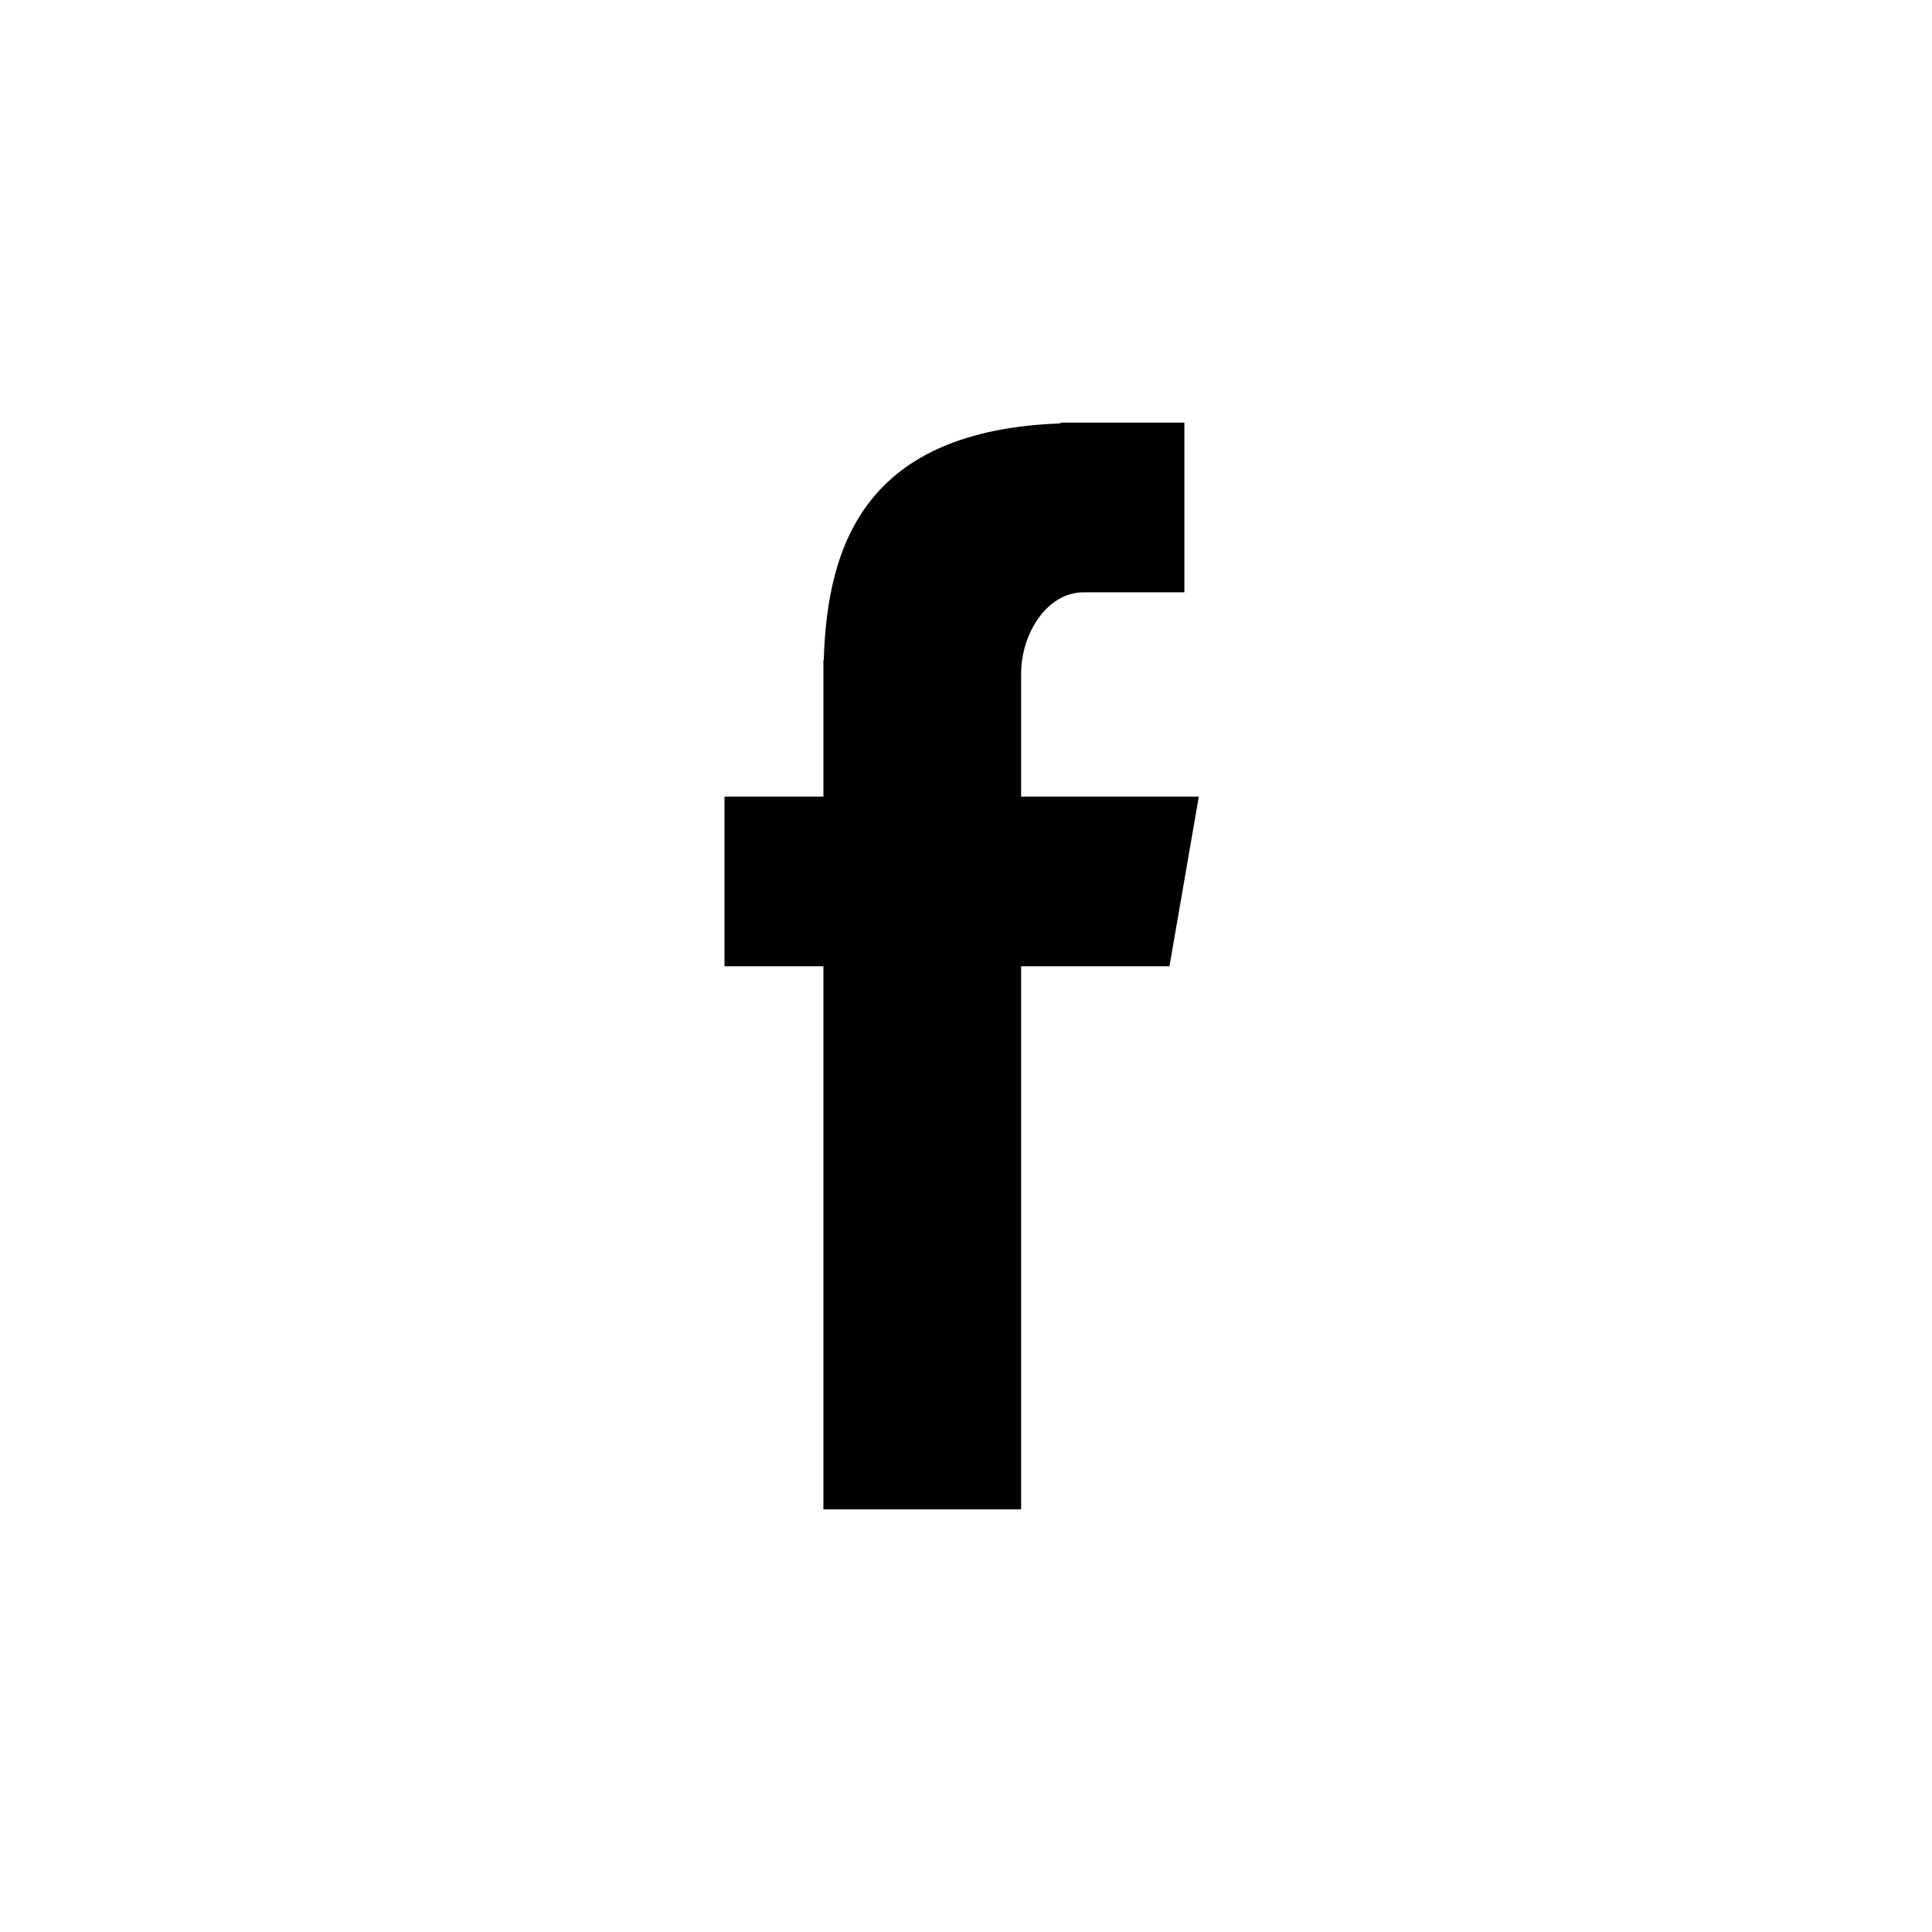
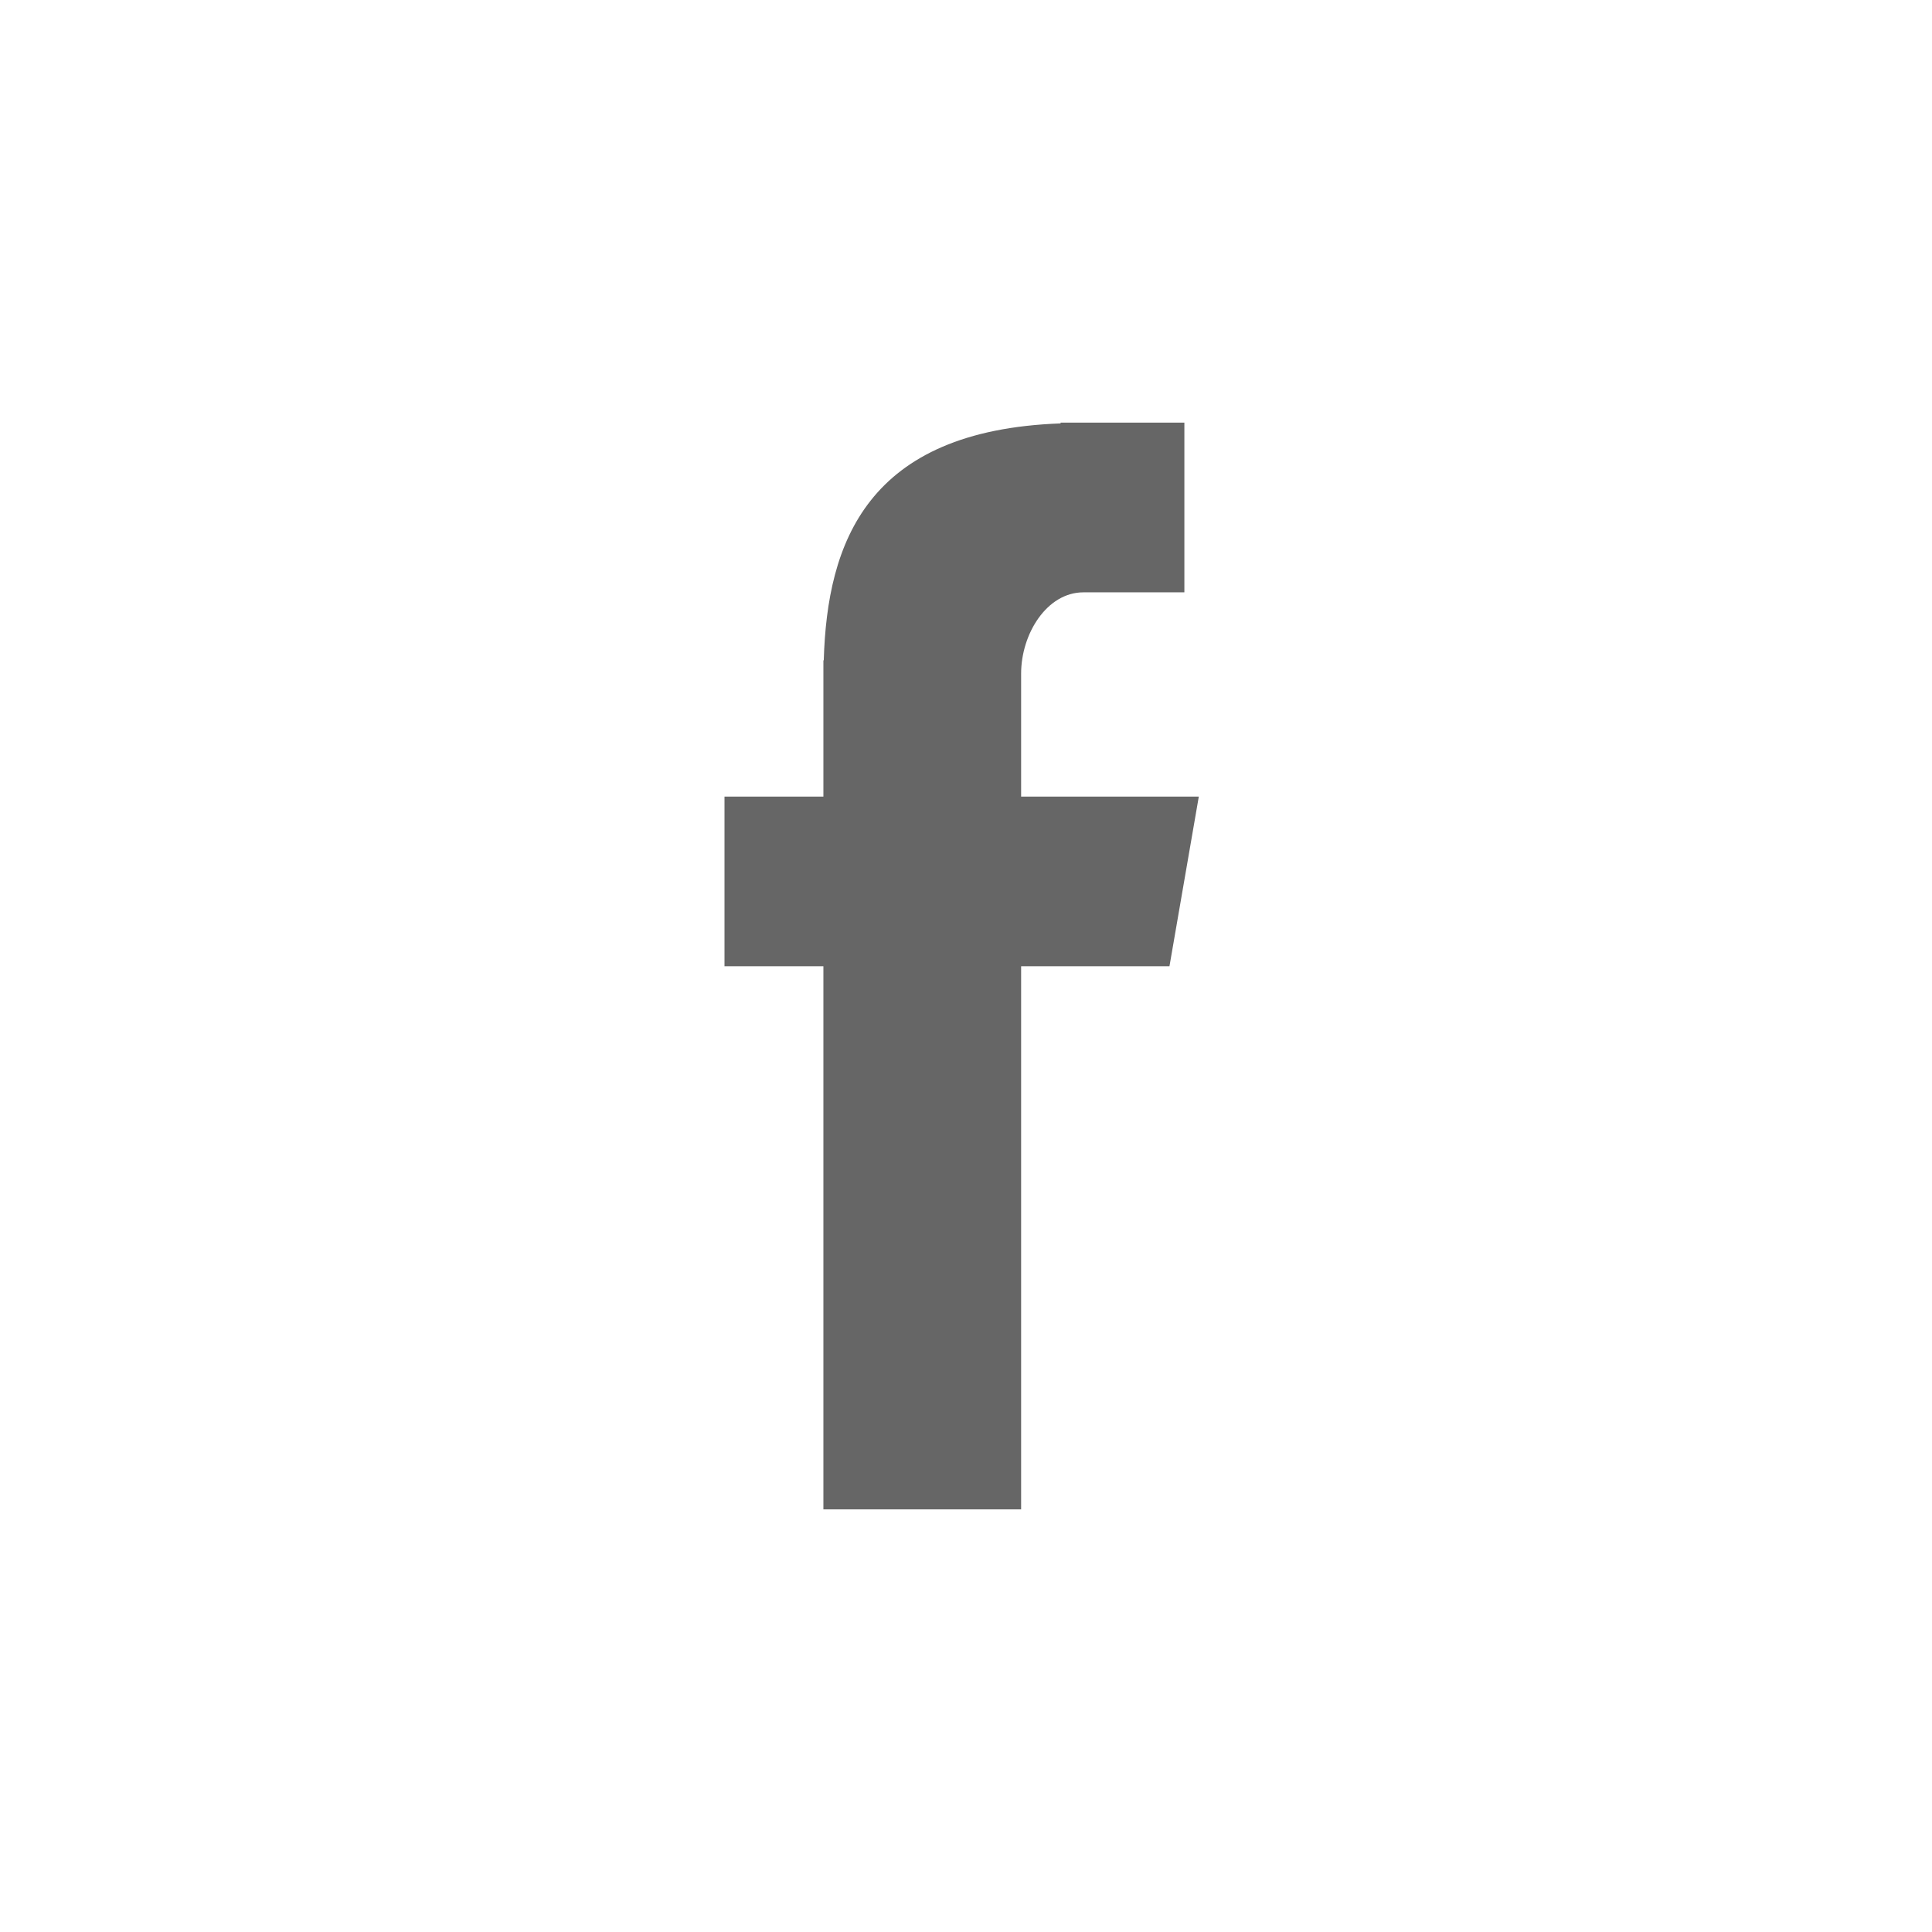
- <svg xmlns="http://www.w3.org/2000/svg" version="1.1" x="0px" y="0px" viewBox="0 0 32 32">
-   <path class="logo_2gS" d="M13.638 25H16.913V16.004H19.37L19.856 13.194H16.913V11.157C16.913 10.5 17.338 9.811 17.945 9.811H19.617V7H17.567V7.013C14.36 7.129 13.701 8.986 13.644 10.937H13.638V13.194H12V16.004H13.638V25Z" />
+ <svg xmlns="http://www.w3.org/2000/svg" fill="#666666" version="1.1" x="0px" y="0px" viewBox="0 0 32 32">
+   <path d="M13.638 25H16.913V16.004H19.37L19.856 13.194H16.913V11.157C16.913 10.5 17.338 9.811 17.945 9.811H19.617V7H17.567V7.013C14.36 7.129 13.701 8.986 13.644 10.937H13.638V13.194H12V16.004H13.638V25Z" />
</svg>
